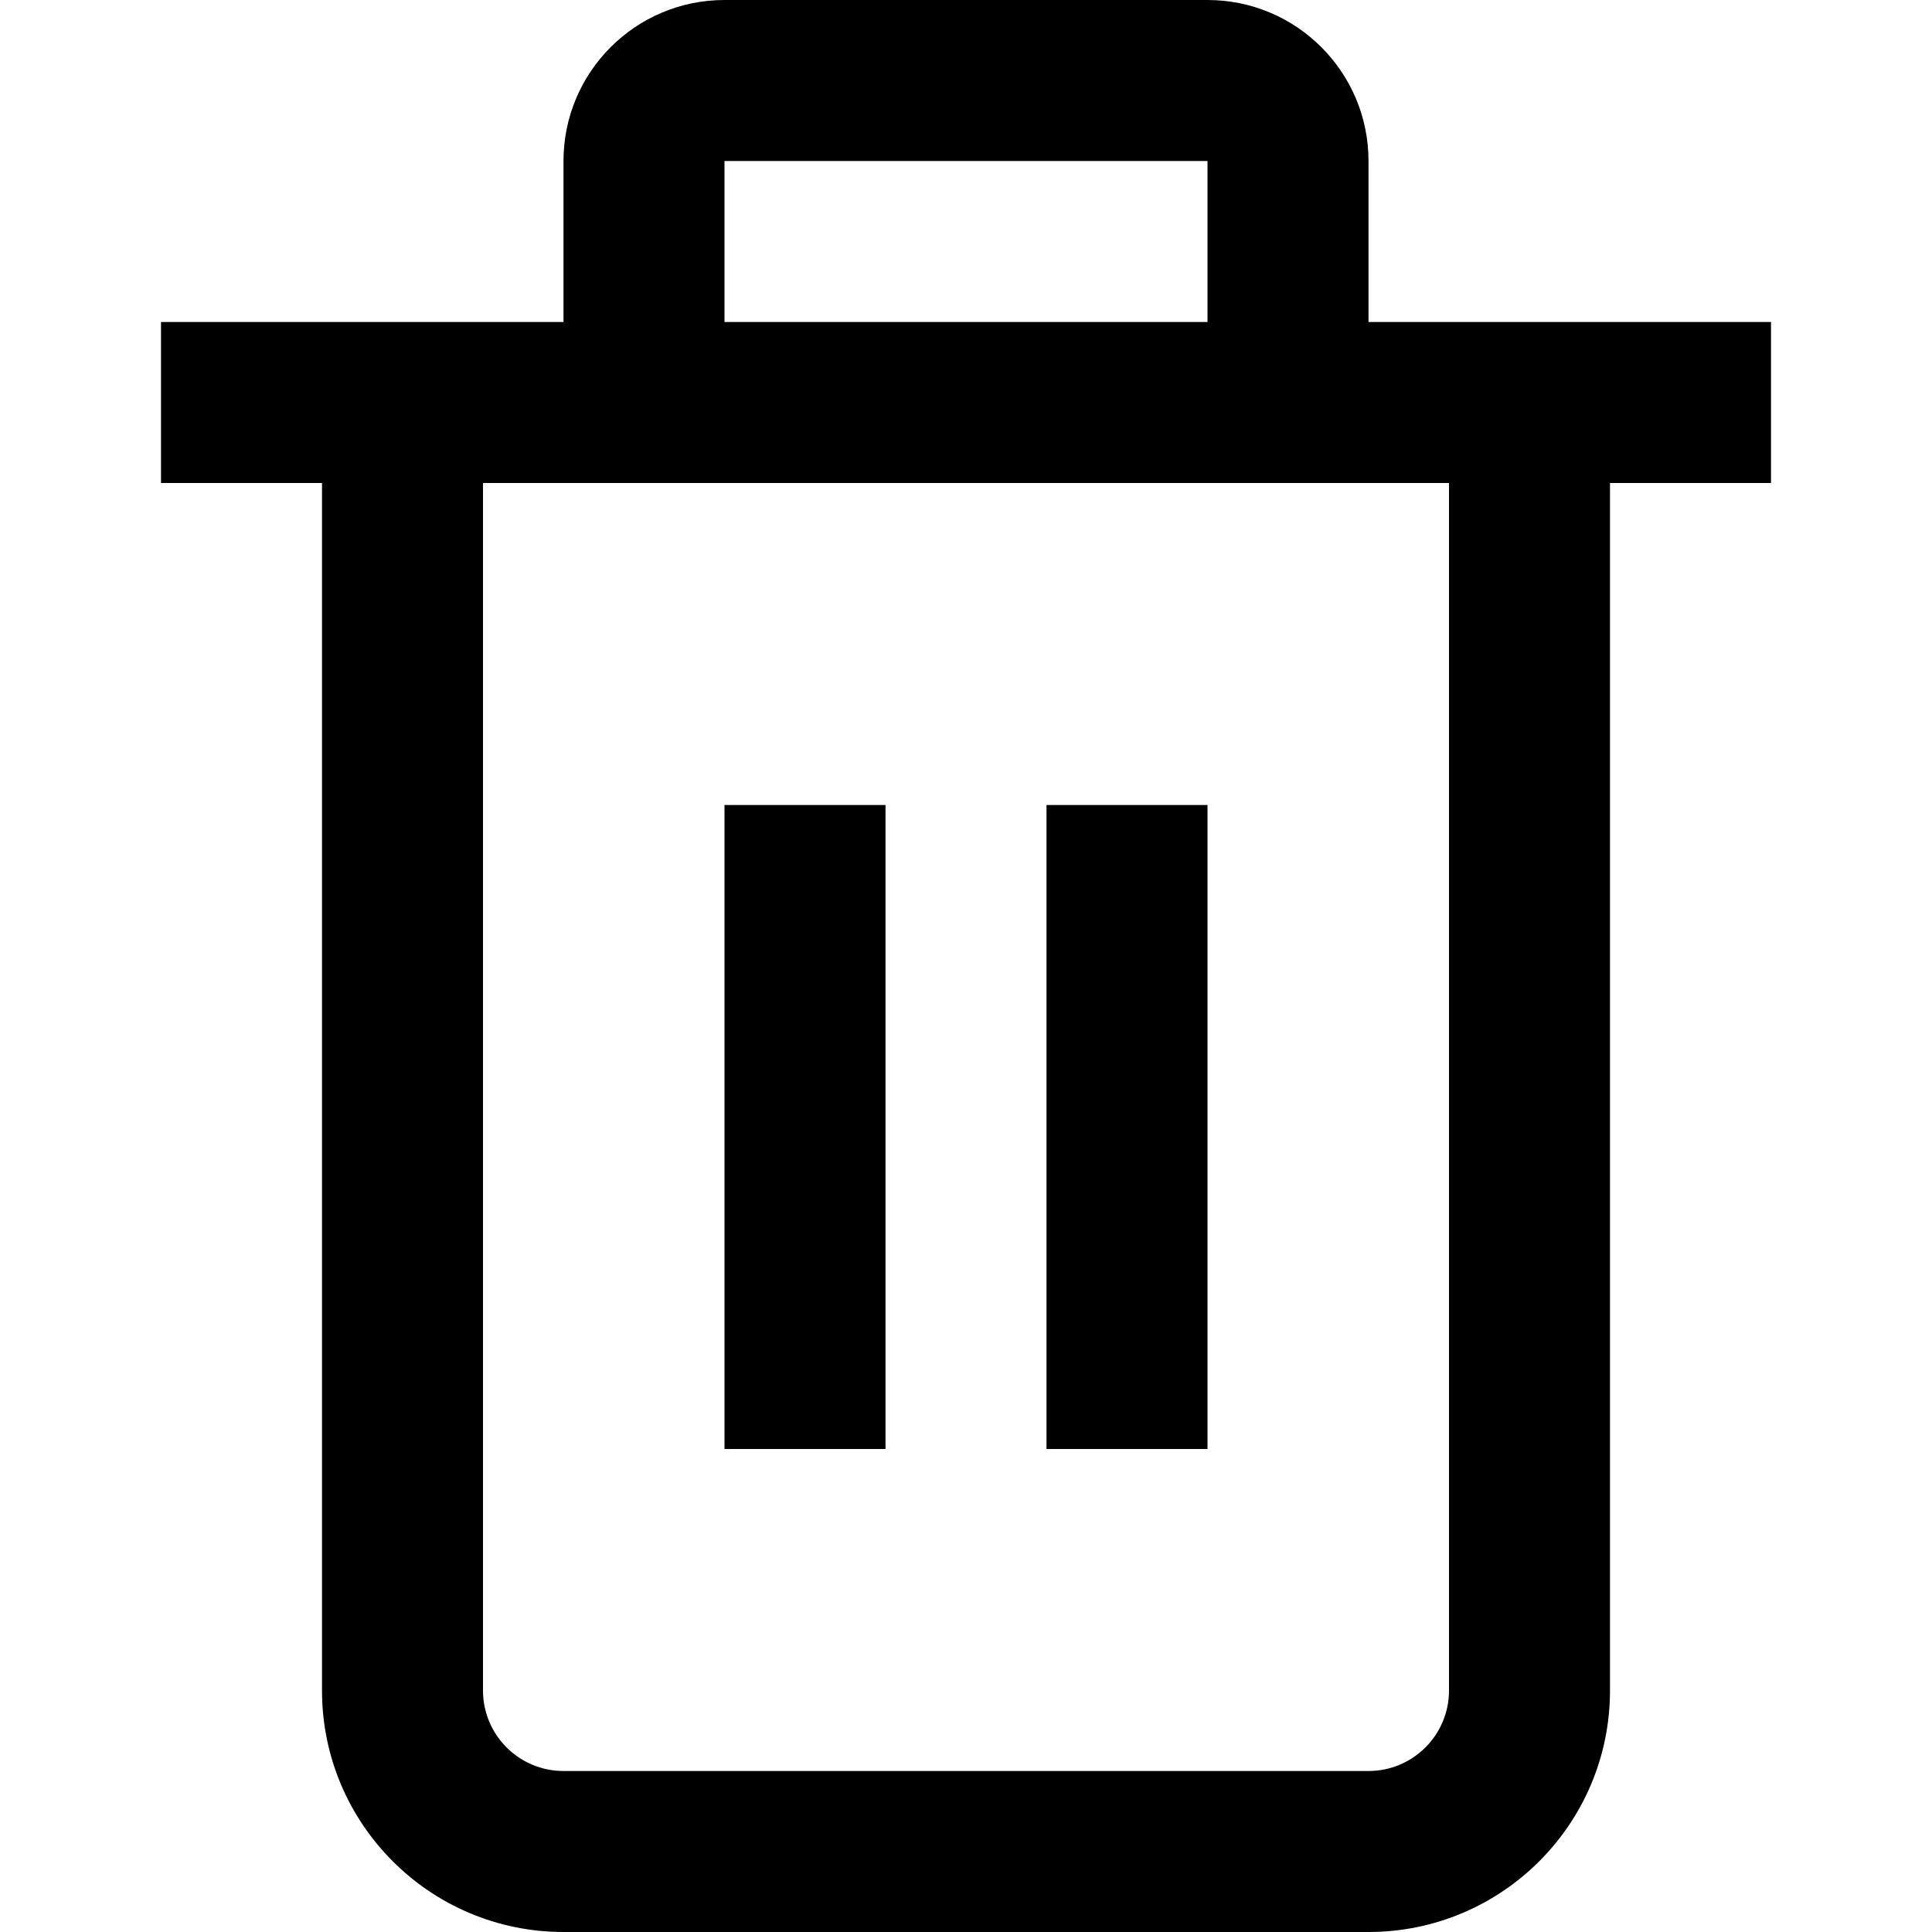
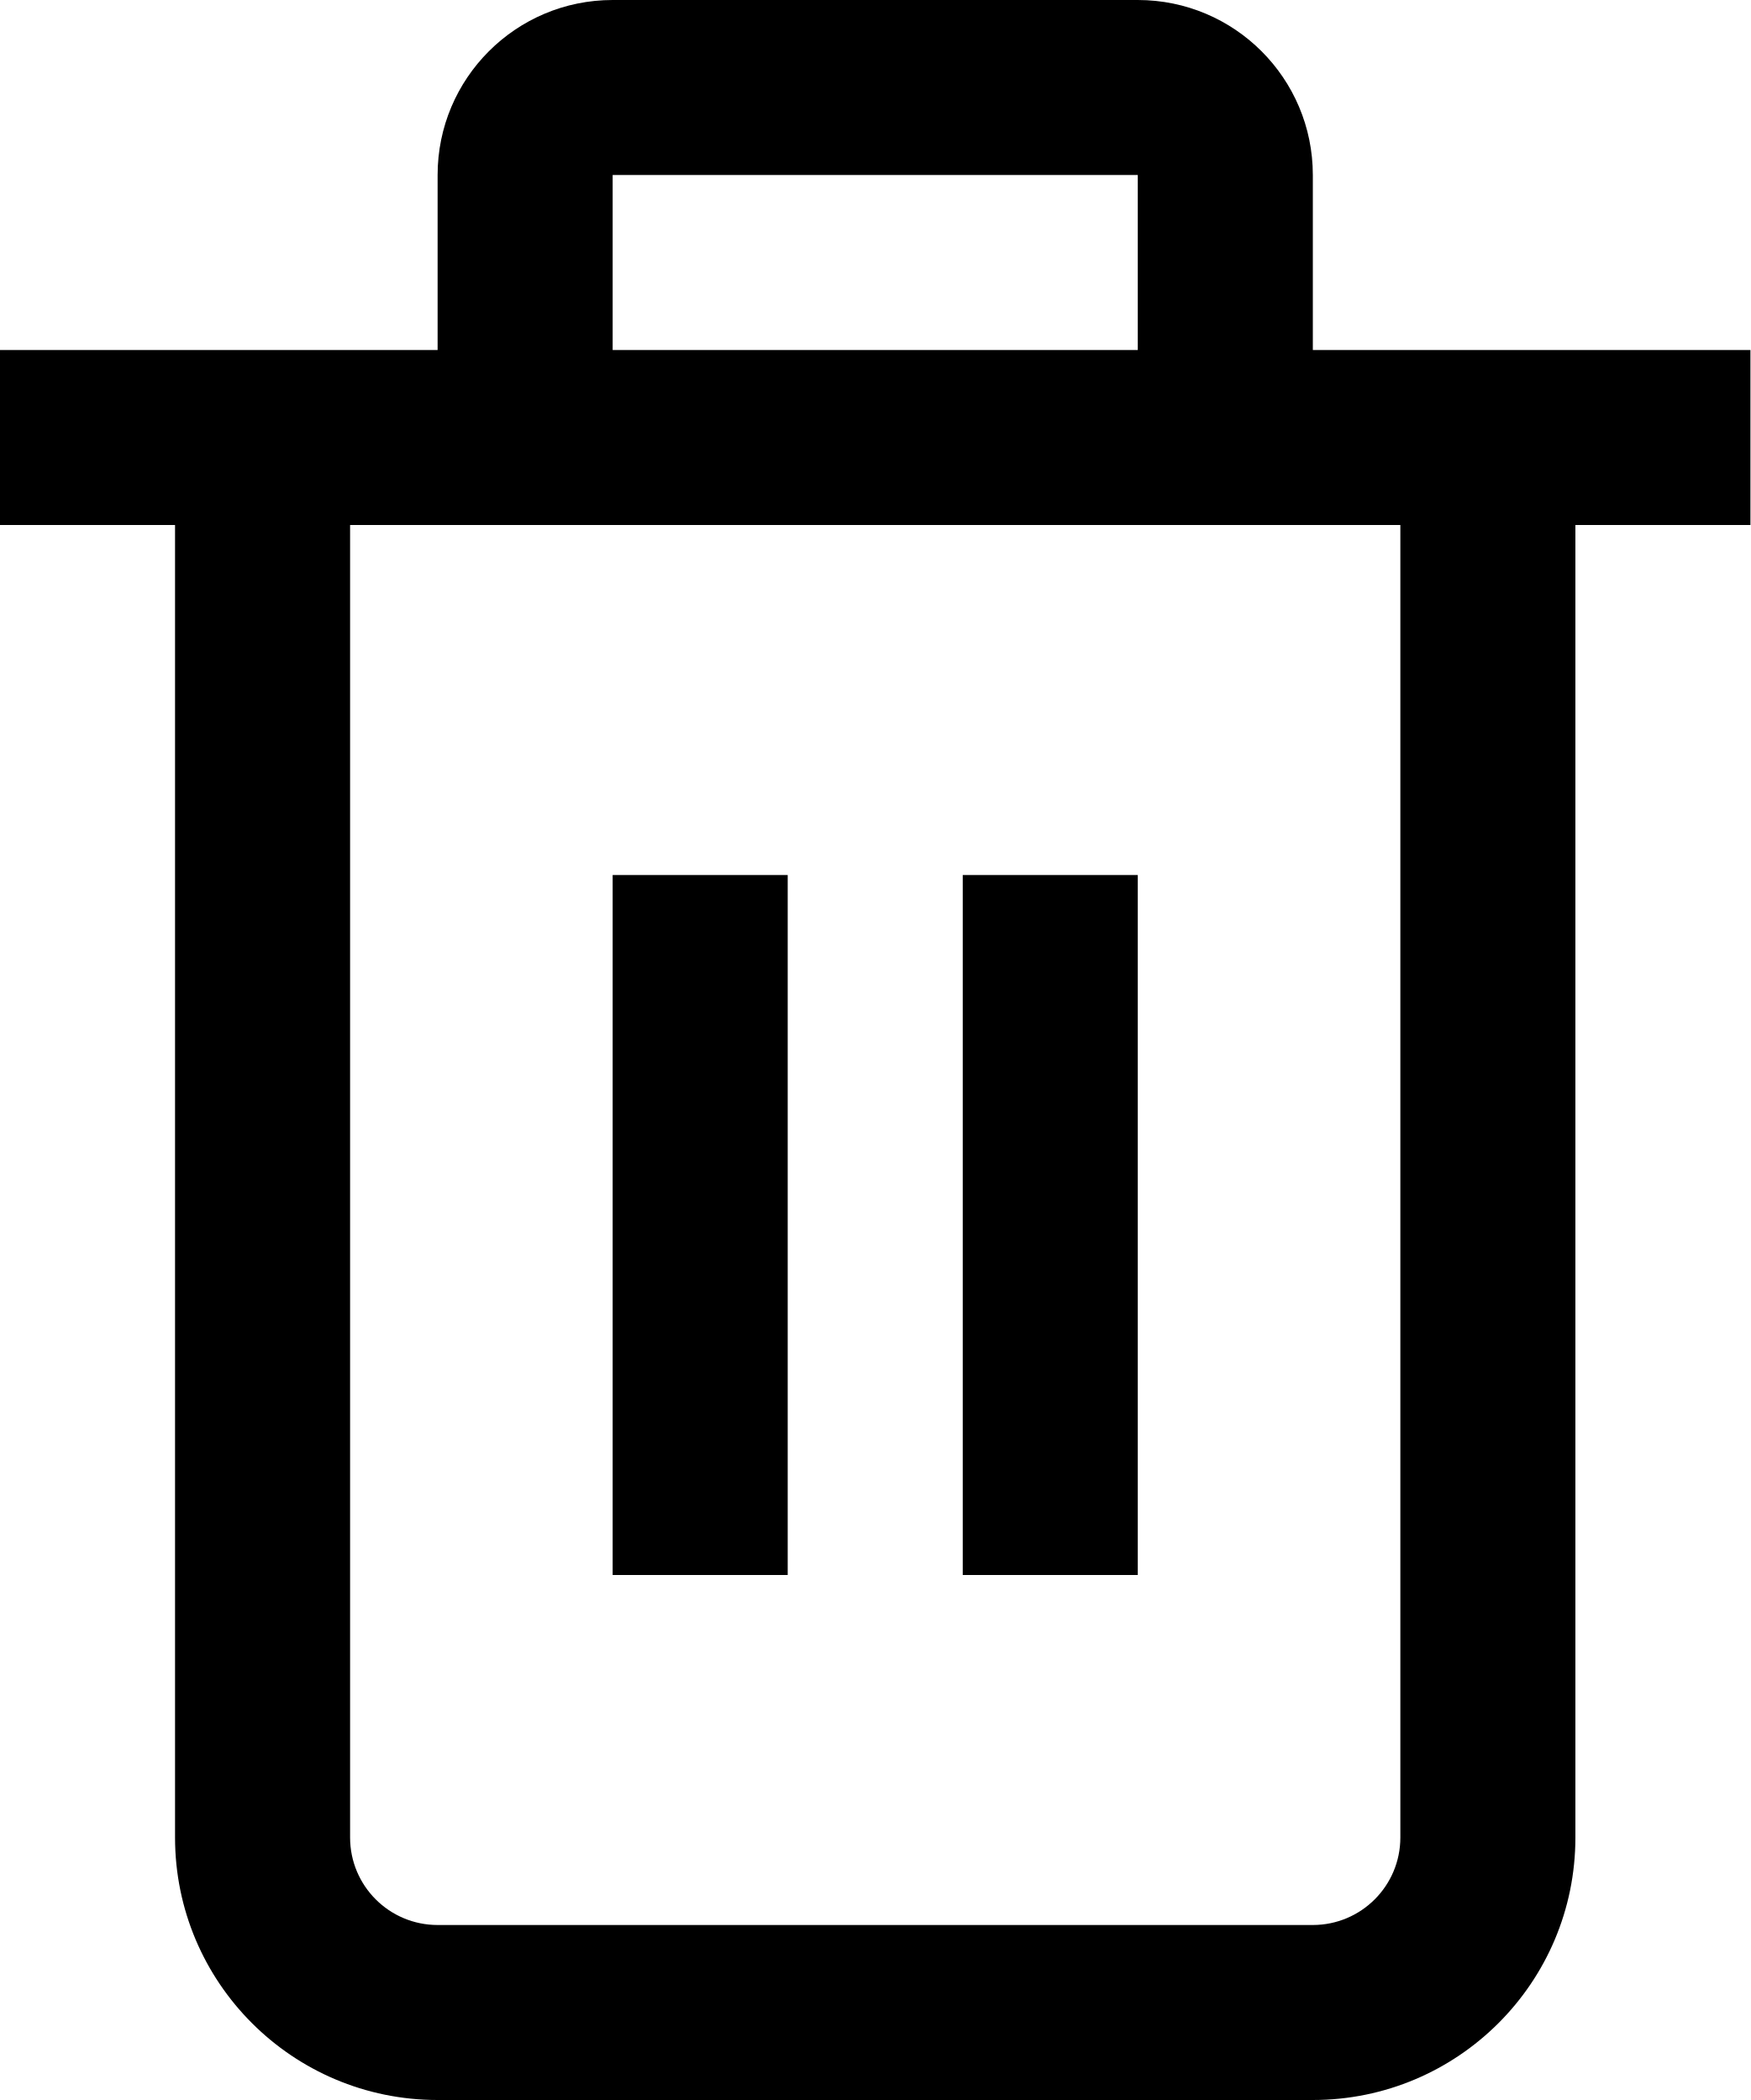
- <svg xmlns="http://www.w3.org/2000/svg" viewBox="0 0 24 24" width="512" height="512">
+ <svg xmlns="http://www.w3.org/2000/svg" viewBox="2 0 20 24">
  <g id="_01_align_center" data-name="01 align center">
    <path d="M22,4H17V2a2,2,0,0,0-2-2H9A2,2,0,0,0,7,2V4H2V6H4V21a3,3,0,0,0,3,3H17a3,3,0,0,0,3-3V6h2ZM9,2h6V4H9Zm9,19a1,1,0,0,1-1,1H7a1,1,0,0,1-1-1V6H18Z" />
    <rect x="9" y="10" width="2" height="8" />
    <rect x="13" y="10" width="2" height="8" />
  </g>
</svg>
